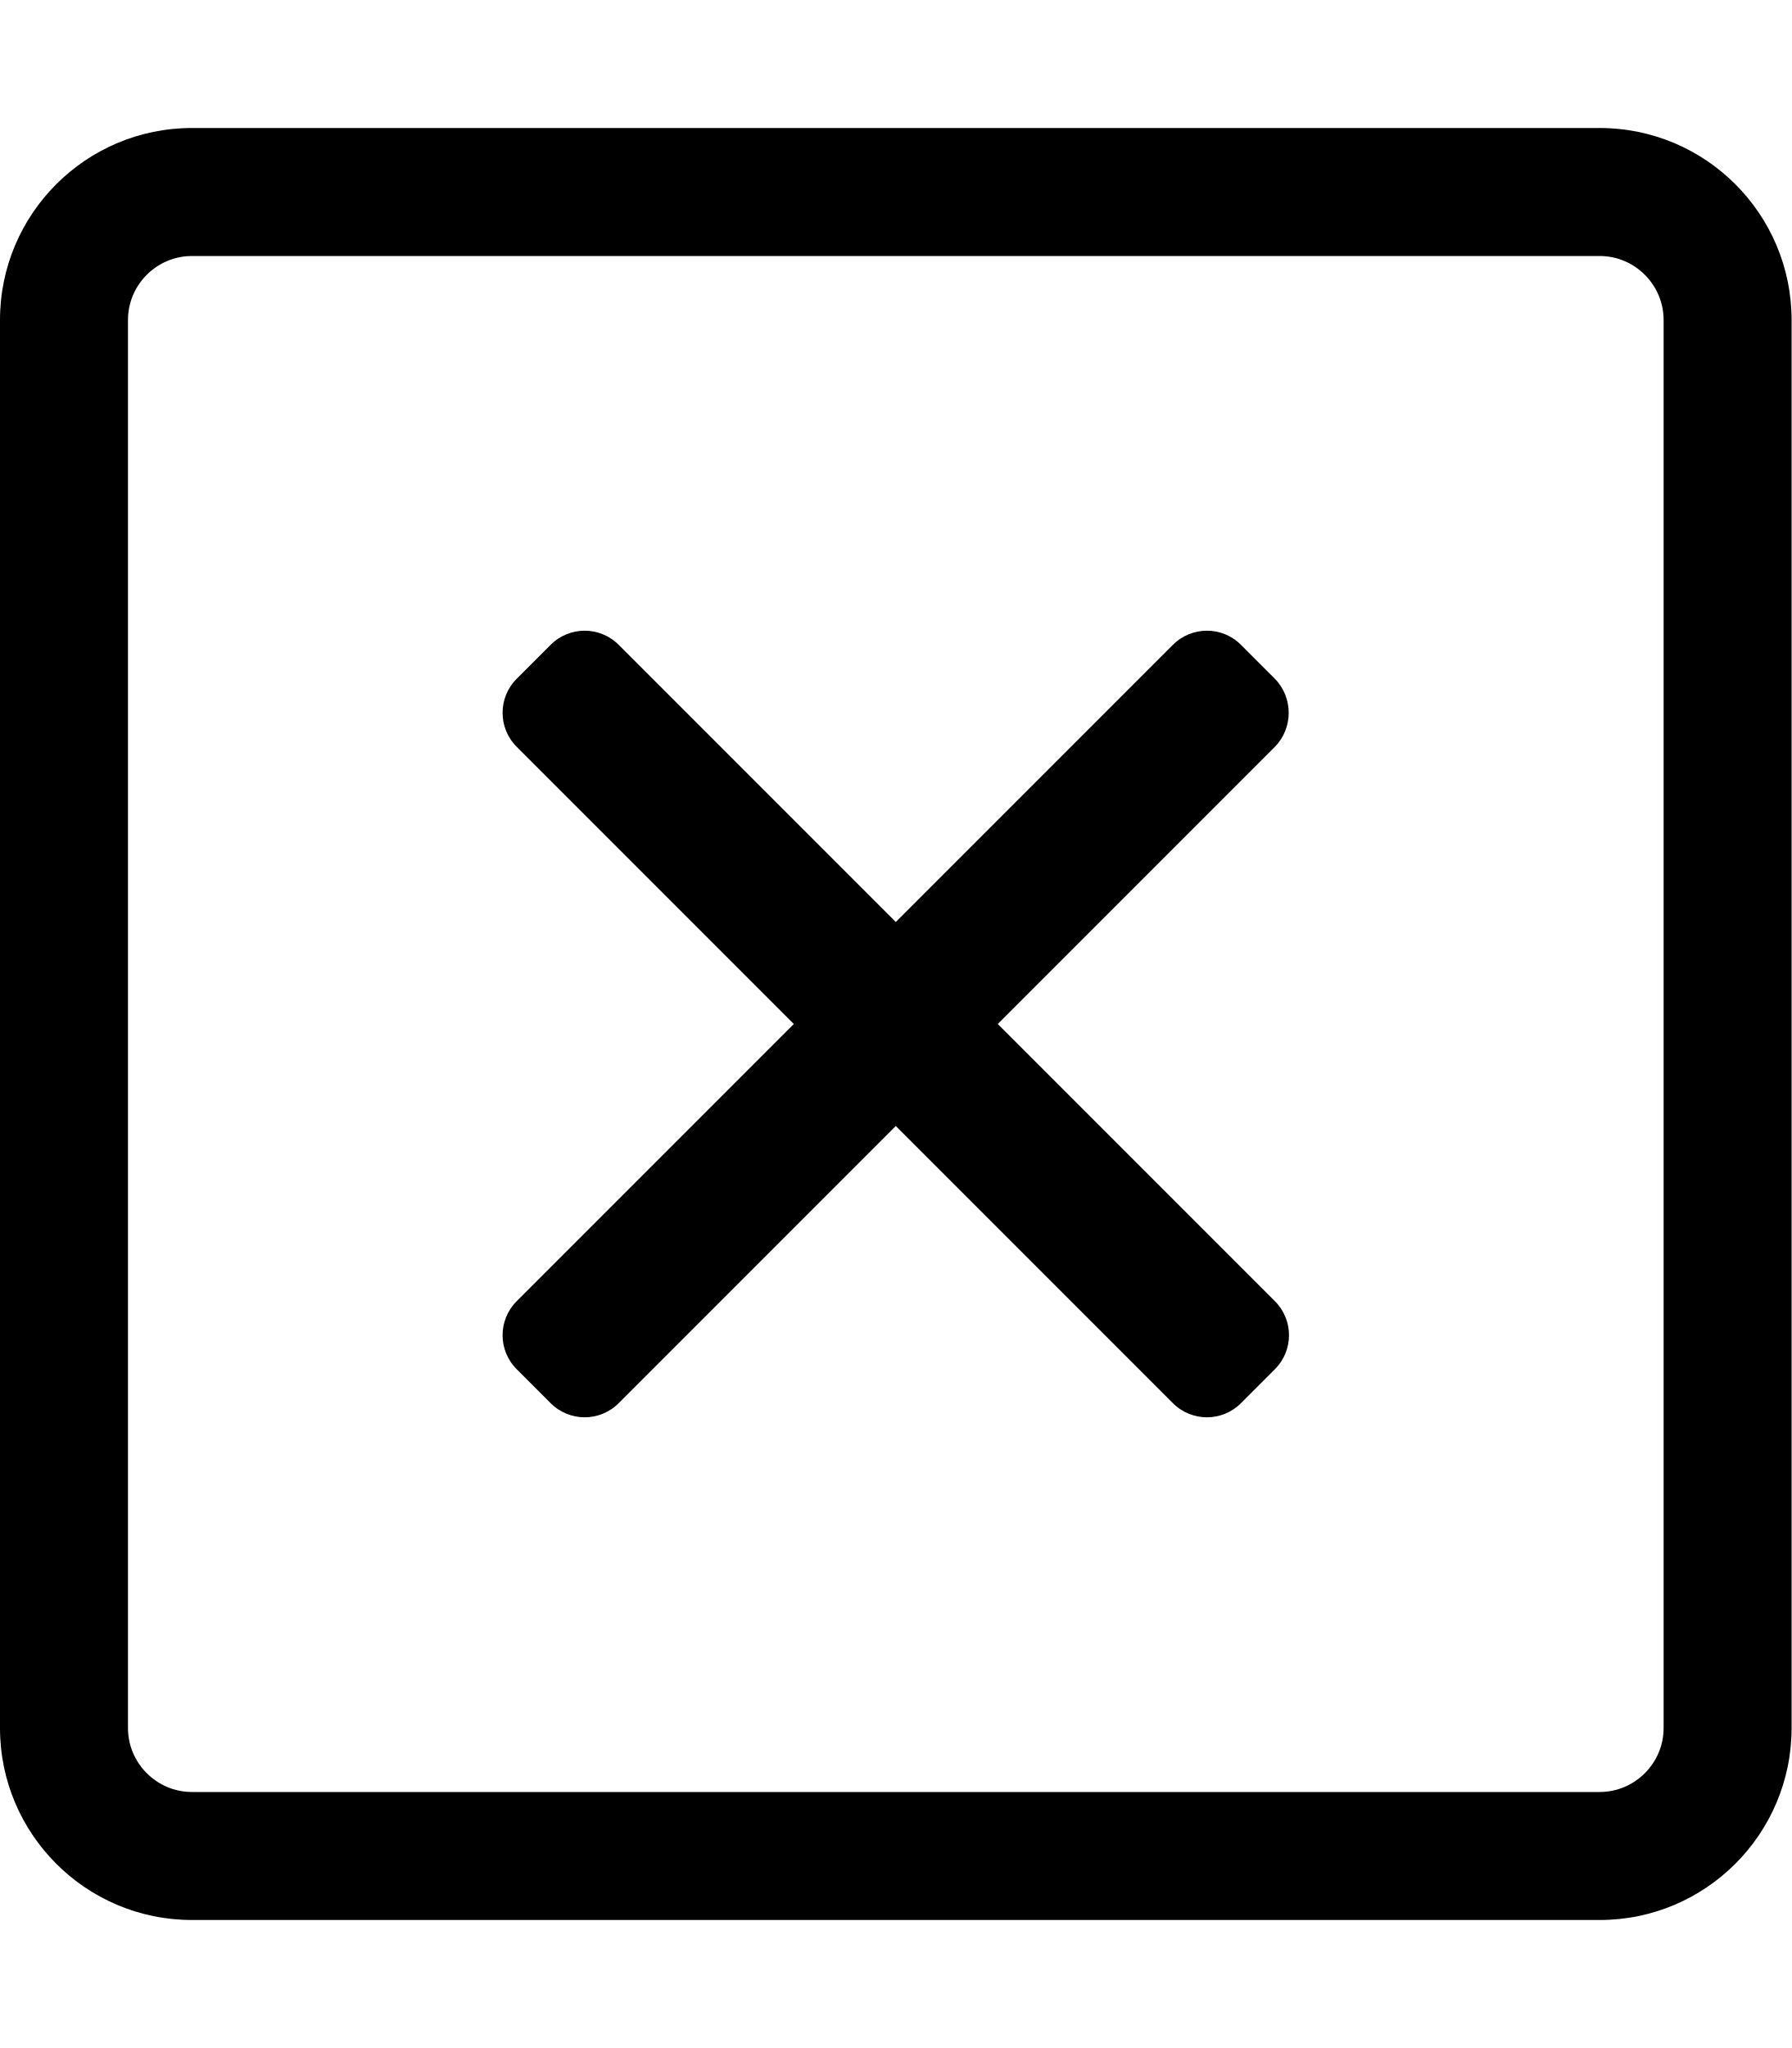
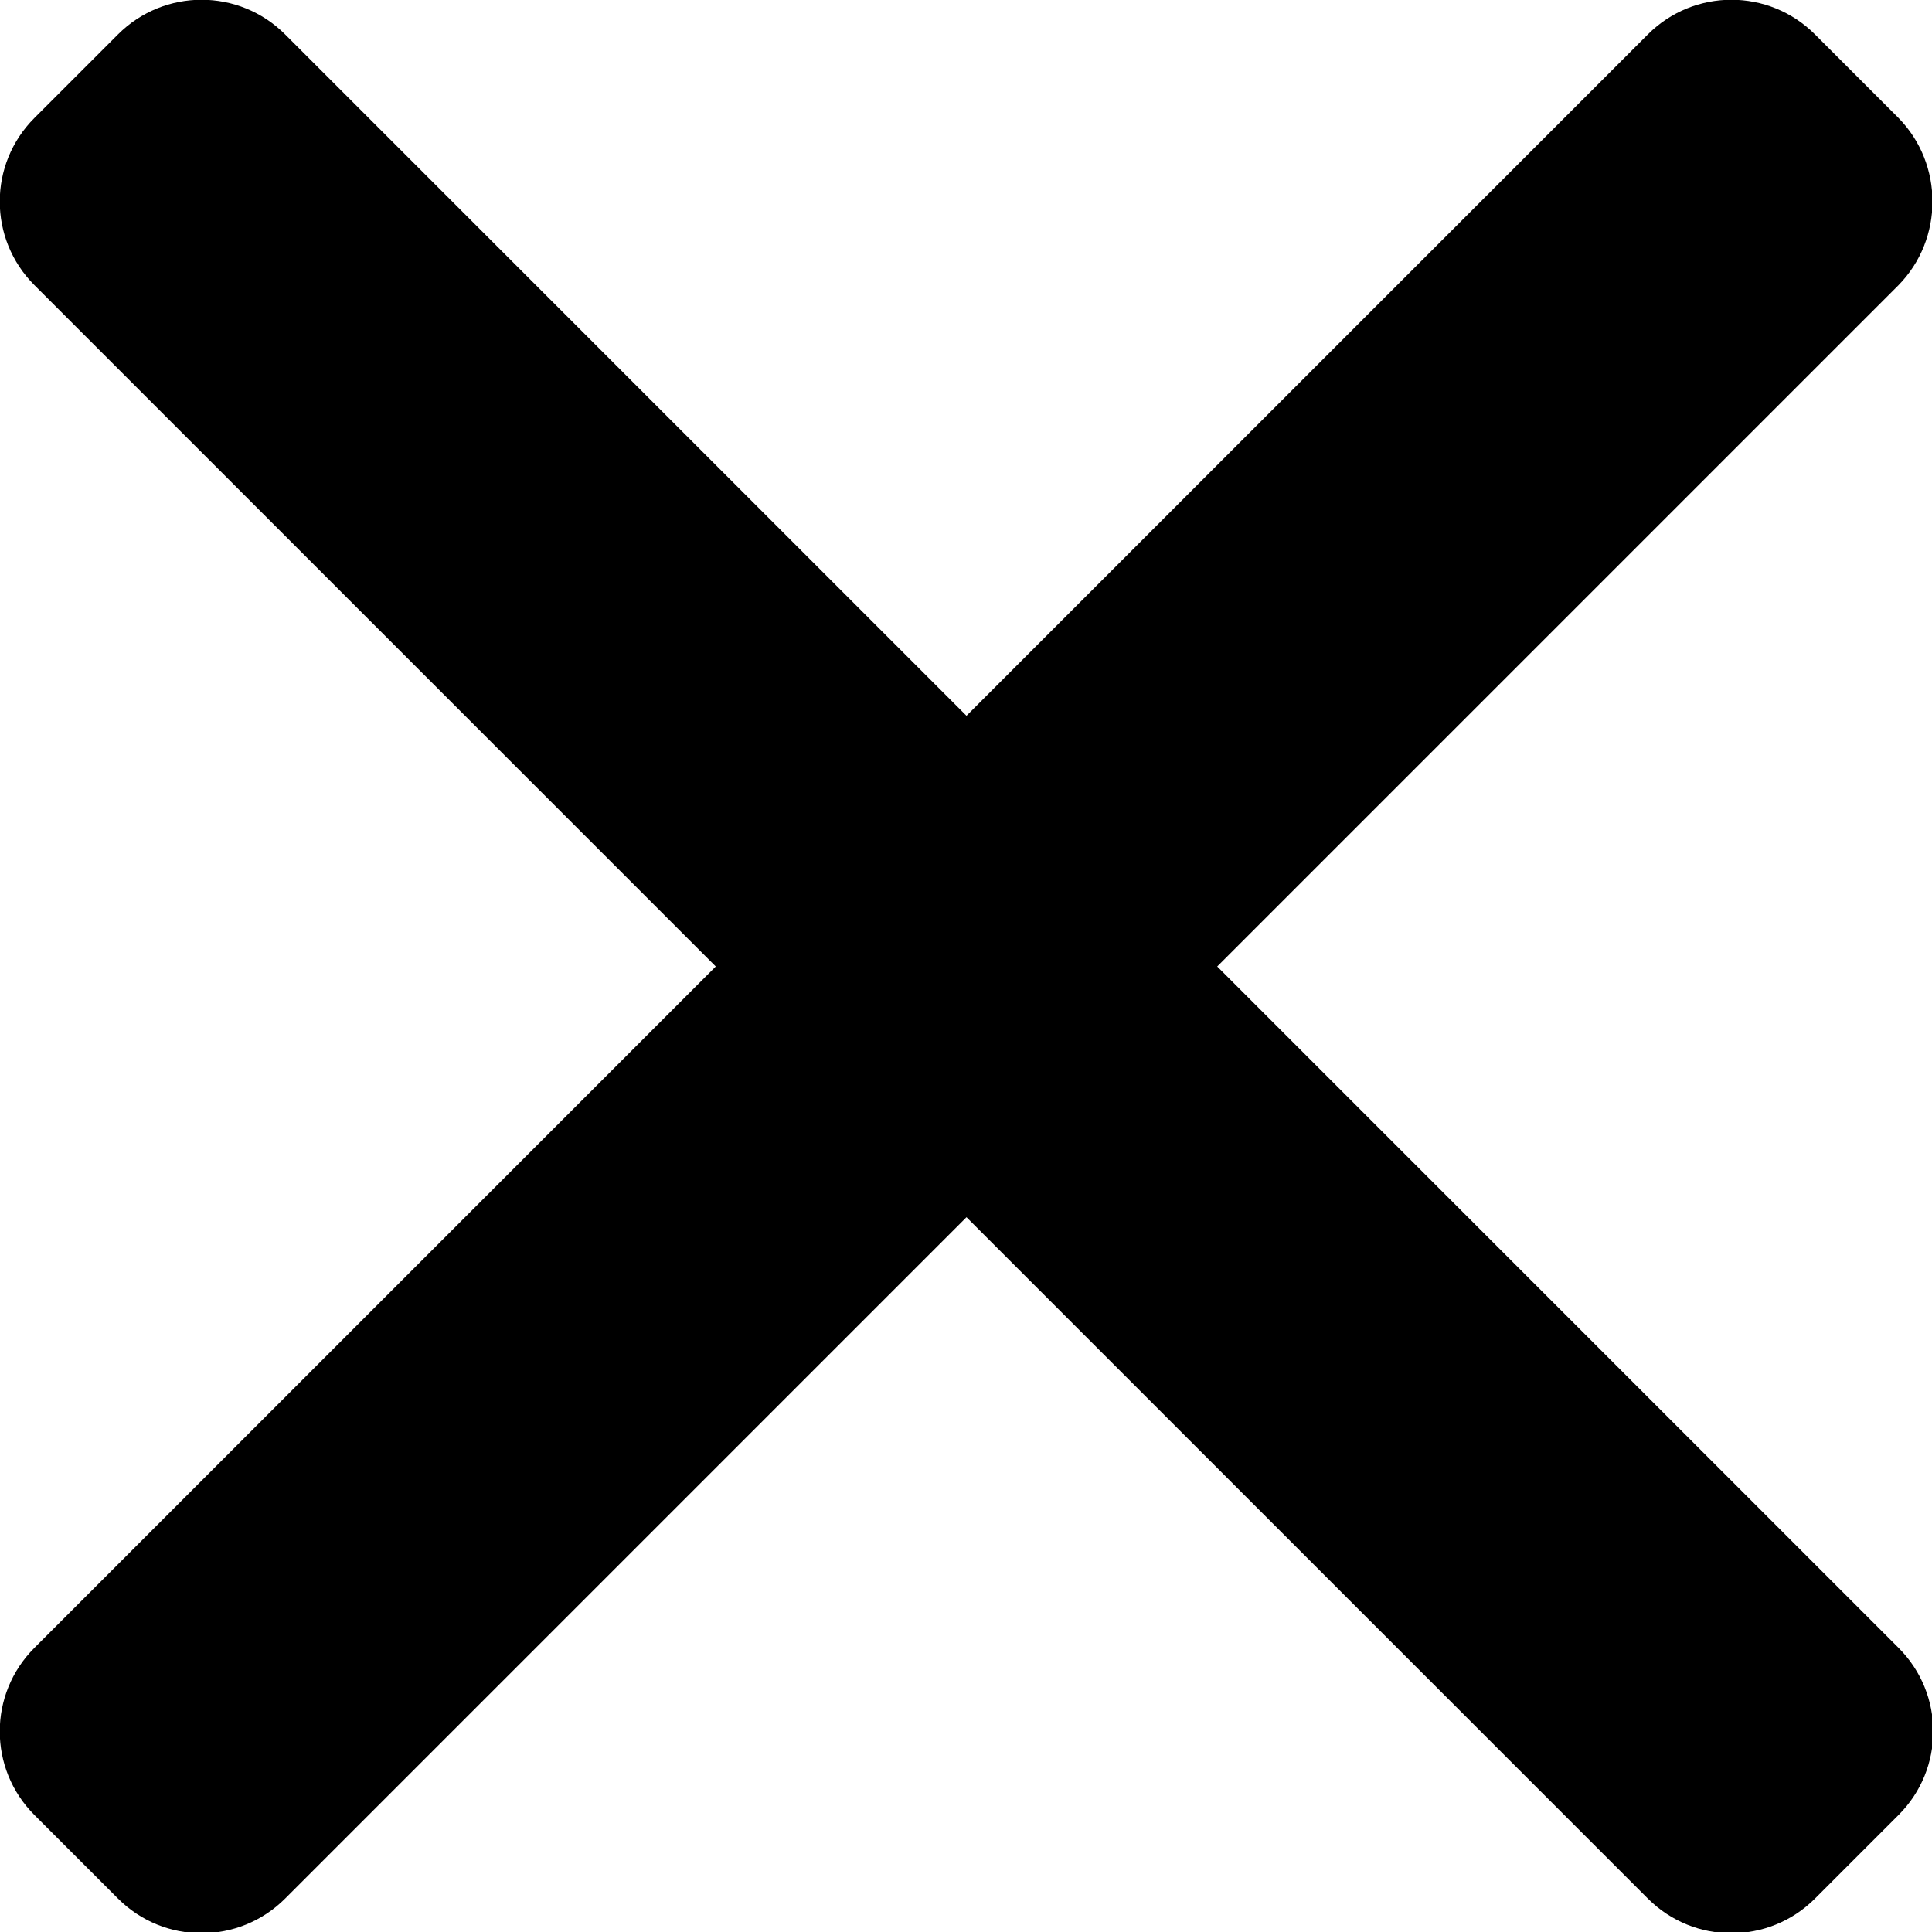
- <svg xmlns="http://www.w3.org/2000/svg" aria-hidden="true" focusable="false" data-prefix="fal" data-icon="times-square" role="img" viewBox="0 0 448 512" class="svg-inline--fa fa-times-square fa-w-14 fa-3x">
-   <path fill="currentColor" d="M400 32H48C21.5 32 0 53.5 0 80v352c0 26.5 21.5 48 48 48h352c26.5 0 48-21.5 48-48V80c0-26.5-21.5-48-48-48zm16 400c0 8.8-7.2 16-16 16H48c-8.8 0-16-7.2-16-16V80c0-8.8 7.2-16 16-16h352c8.8 0 16 7.2 16 16v352zm-97.2-245.3L249.5 256l69.3 69.3c4.7 4.7 4.7 12.3 0 17l-8.5 8.5c-4.7 4.7-12.3 4.7-17 0L224 281.5l-69.3 69.3c-4.7 4.7-12.3 4.7-17 0l-8.5-8.5c-4.7-4.7-4.7-12.3 0-17l69.3-69.3-69.3-69.3c-4.7-4.7-4.7-12.3 0-17l8.5-8.5c4.7-4.7 12.3-4.7 17 0l69.3 69.3 69.3-69.3c4.7-4.7 12.3-4.7 17 0l8.5 8.5c4.6 4.7 4.6 12.3 0 17z" class="" />
+ <svg xmlns="http://www.w3.org/2000/svg" focusable="false" viewBox="0 0 196.5 196.5" class="svg-inline--fa fa-times-square fa-w-14">
+   <path fill="currentColor" d="M193.1,29l-69.3,69.3l69.3,69.3c4.7,4.7,4.7,12.3,0,17l-8.5,8.5c-4.7,4.7-12.3,4.7-17,0l-69.3-69.3L29,193.1  c-4.7,4.7-12.3,4.7-17,0l-8.5-8.5c-4.7-4.7-4.7-12.3,0-17l69.3-69.3L3.5,29c-4.7-4.7-4.7-12.3,0-17L12,3.5c4.7-4.7,12.3-4.7,17,0  l69.3,69.3l69.3-69.3c4.7-4.7,12.3-4.7,17,0l8.5,8.5C197.7,16.7,197.7,24.3,193.1,29L193.1,29z" class="" />
</svg>
